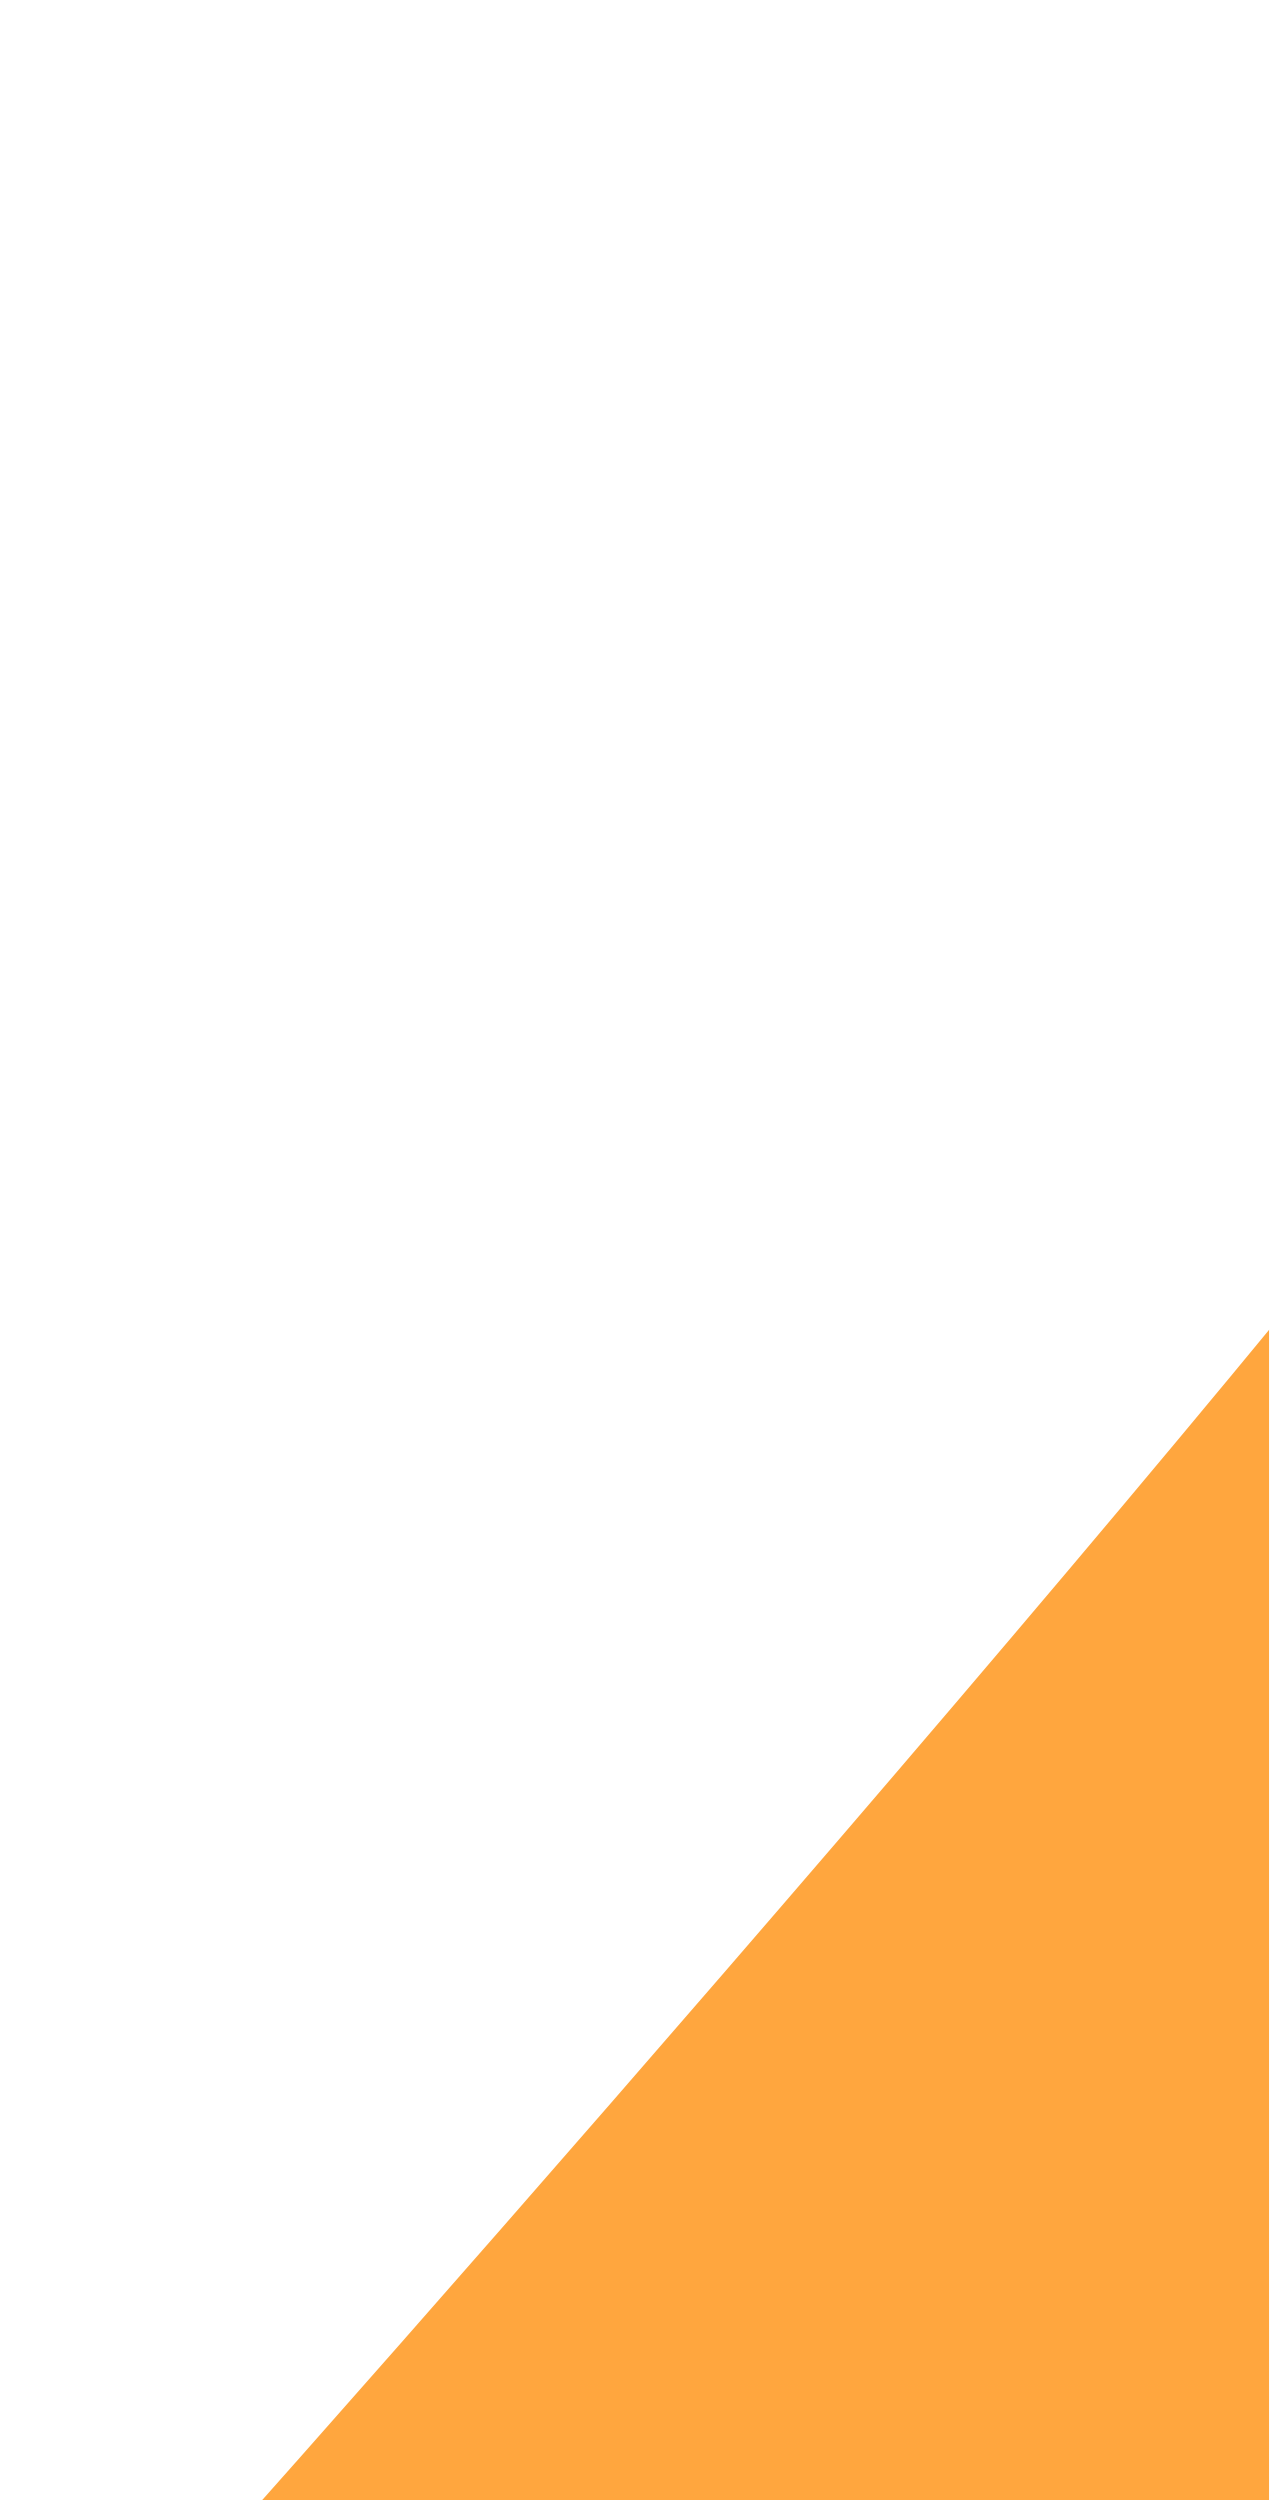
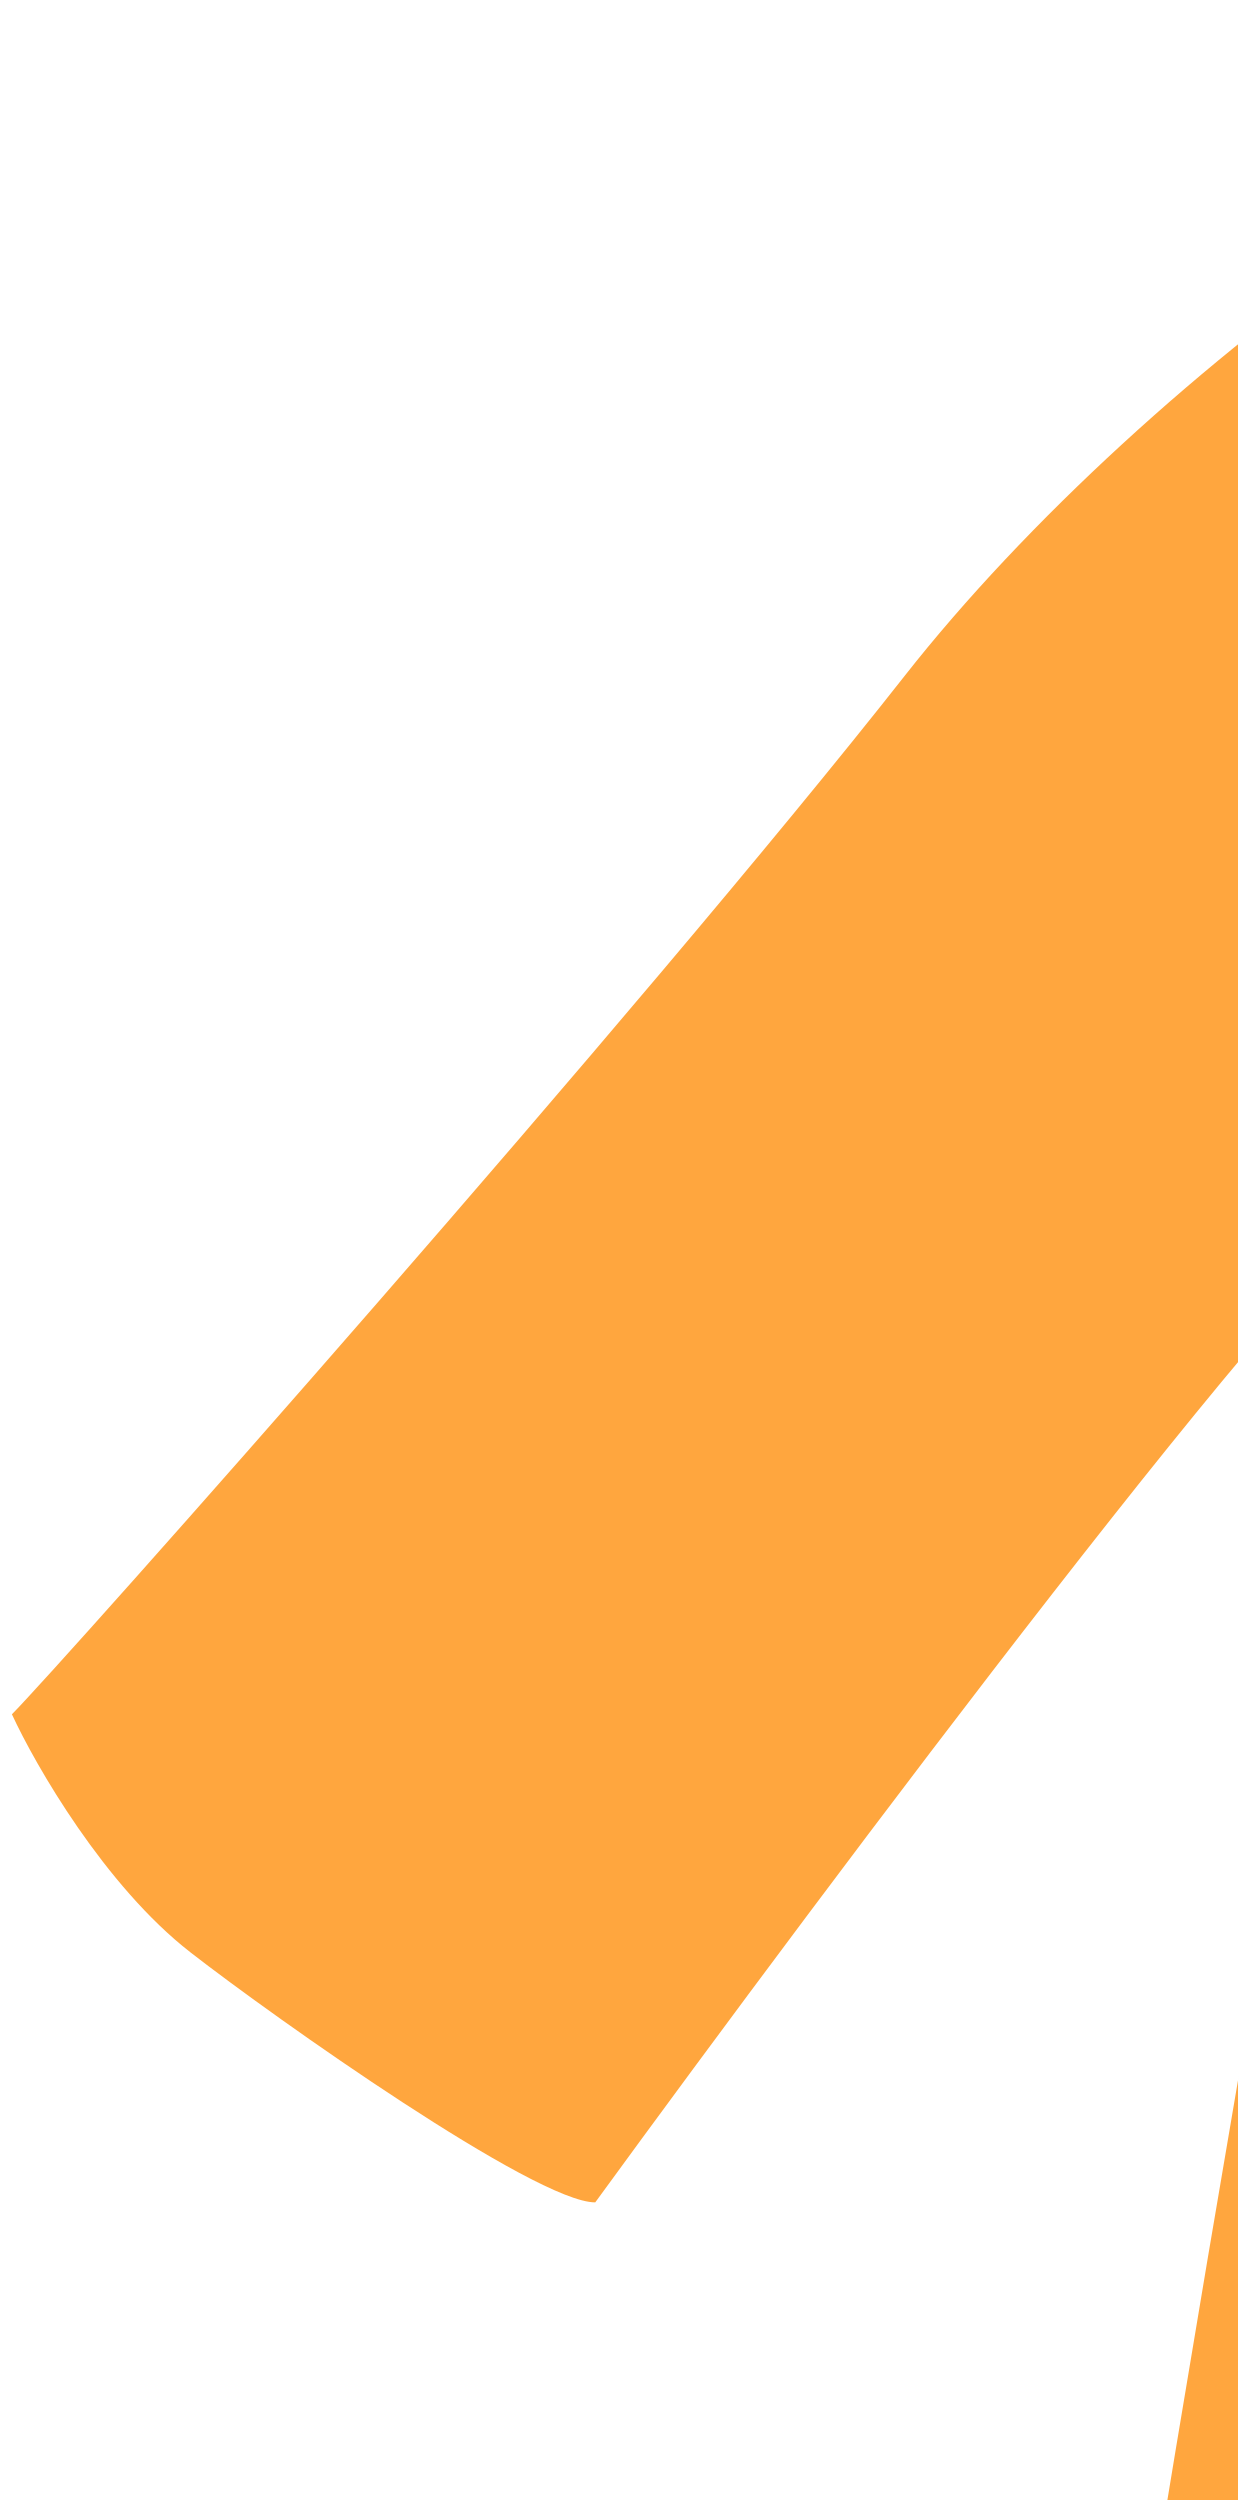
- <svg xmlns="http://www.w3.org/2000/svg" viewBox="460.0 10.0 33 65" width="100%" height="100%">
+ <svg xmlns="http://www.w3.org/2000/svg" viewBox="460.0 10.0 52 105" width="100%" height="100%">
  <defs>
    <clipPath id="clip_top_sweater_01_sl">
-       <rect x="460.0" y="10.0" width="33" height="65" />
+       <rect x="460.0" y="10.0" width="52" height="105" />
    </clipPath>
  </defs>
  <g clip-path="url(#clip_top_sweater_01_sl)">
    <mask id="mask43_495_57" style="mask-type:alpha" maskUnits="userSpaceOnUse" x="460" y="10" width="209" height="154">
      <path d="M498 38.381C508.121 25.5 528 10.881 539.5 10.881C545.667 13.381 550 17.5 564.5 17.5C579 17.5 583.333 13.381 589.5 10.881C601 10.881 621.665 26.5 631 38.381C642 52.381 666.5 80 668.5 82C667.5 84.166 664.6 89.2 661 92C657.4 94.8 646.5 102.5 644 102.5C634.167 89 613.7 61.7 610.5 60.5C616 92 627 156.7 627 163.5H502.5C501.7 155.9 512.833 91.666 518.5 60.5C515.3 61.7 494.833 89 485 102.5C482.5 102.5 471.6 94.8 468 92C464.4 89.2 461.5 84.166 460.5 82C462.5 80 487 52.381 498 38.381Z" fill="black" />
    </mask>
    <g mask="url(#mask43_495_57)">
      <path d="M670 0H457V163H670V0Z" fill="#FFA63E" />
    </g>
  </g>
</svg>
